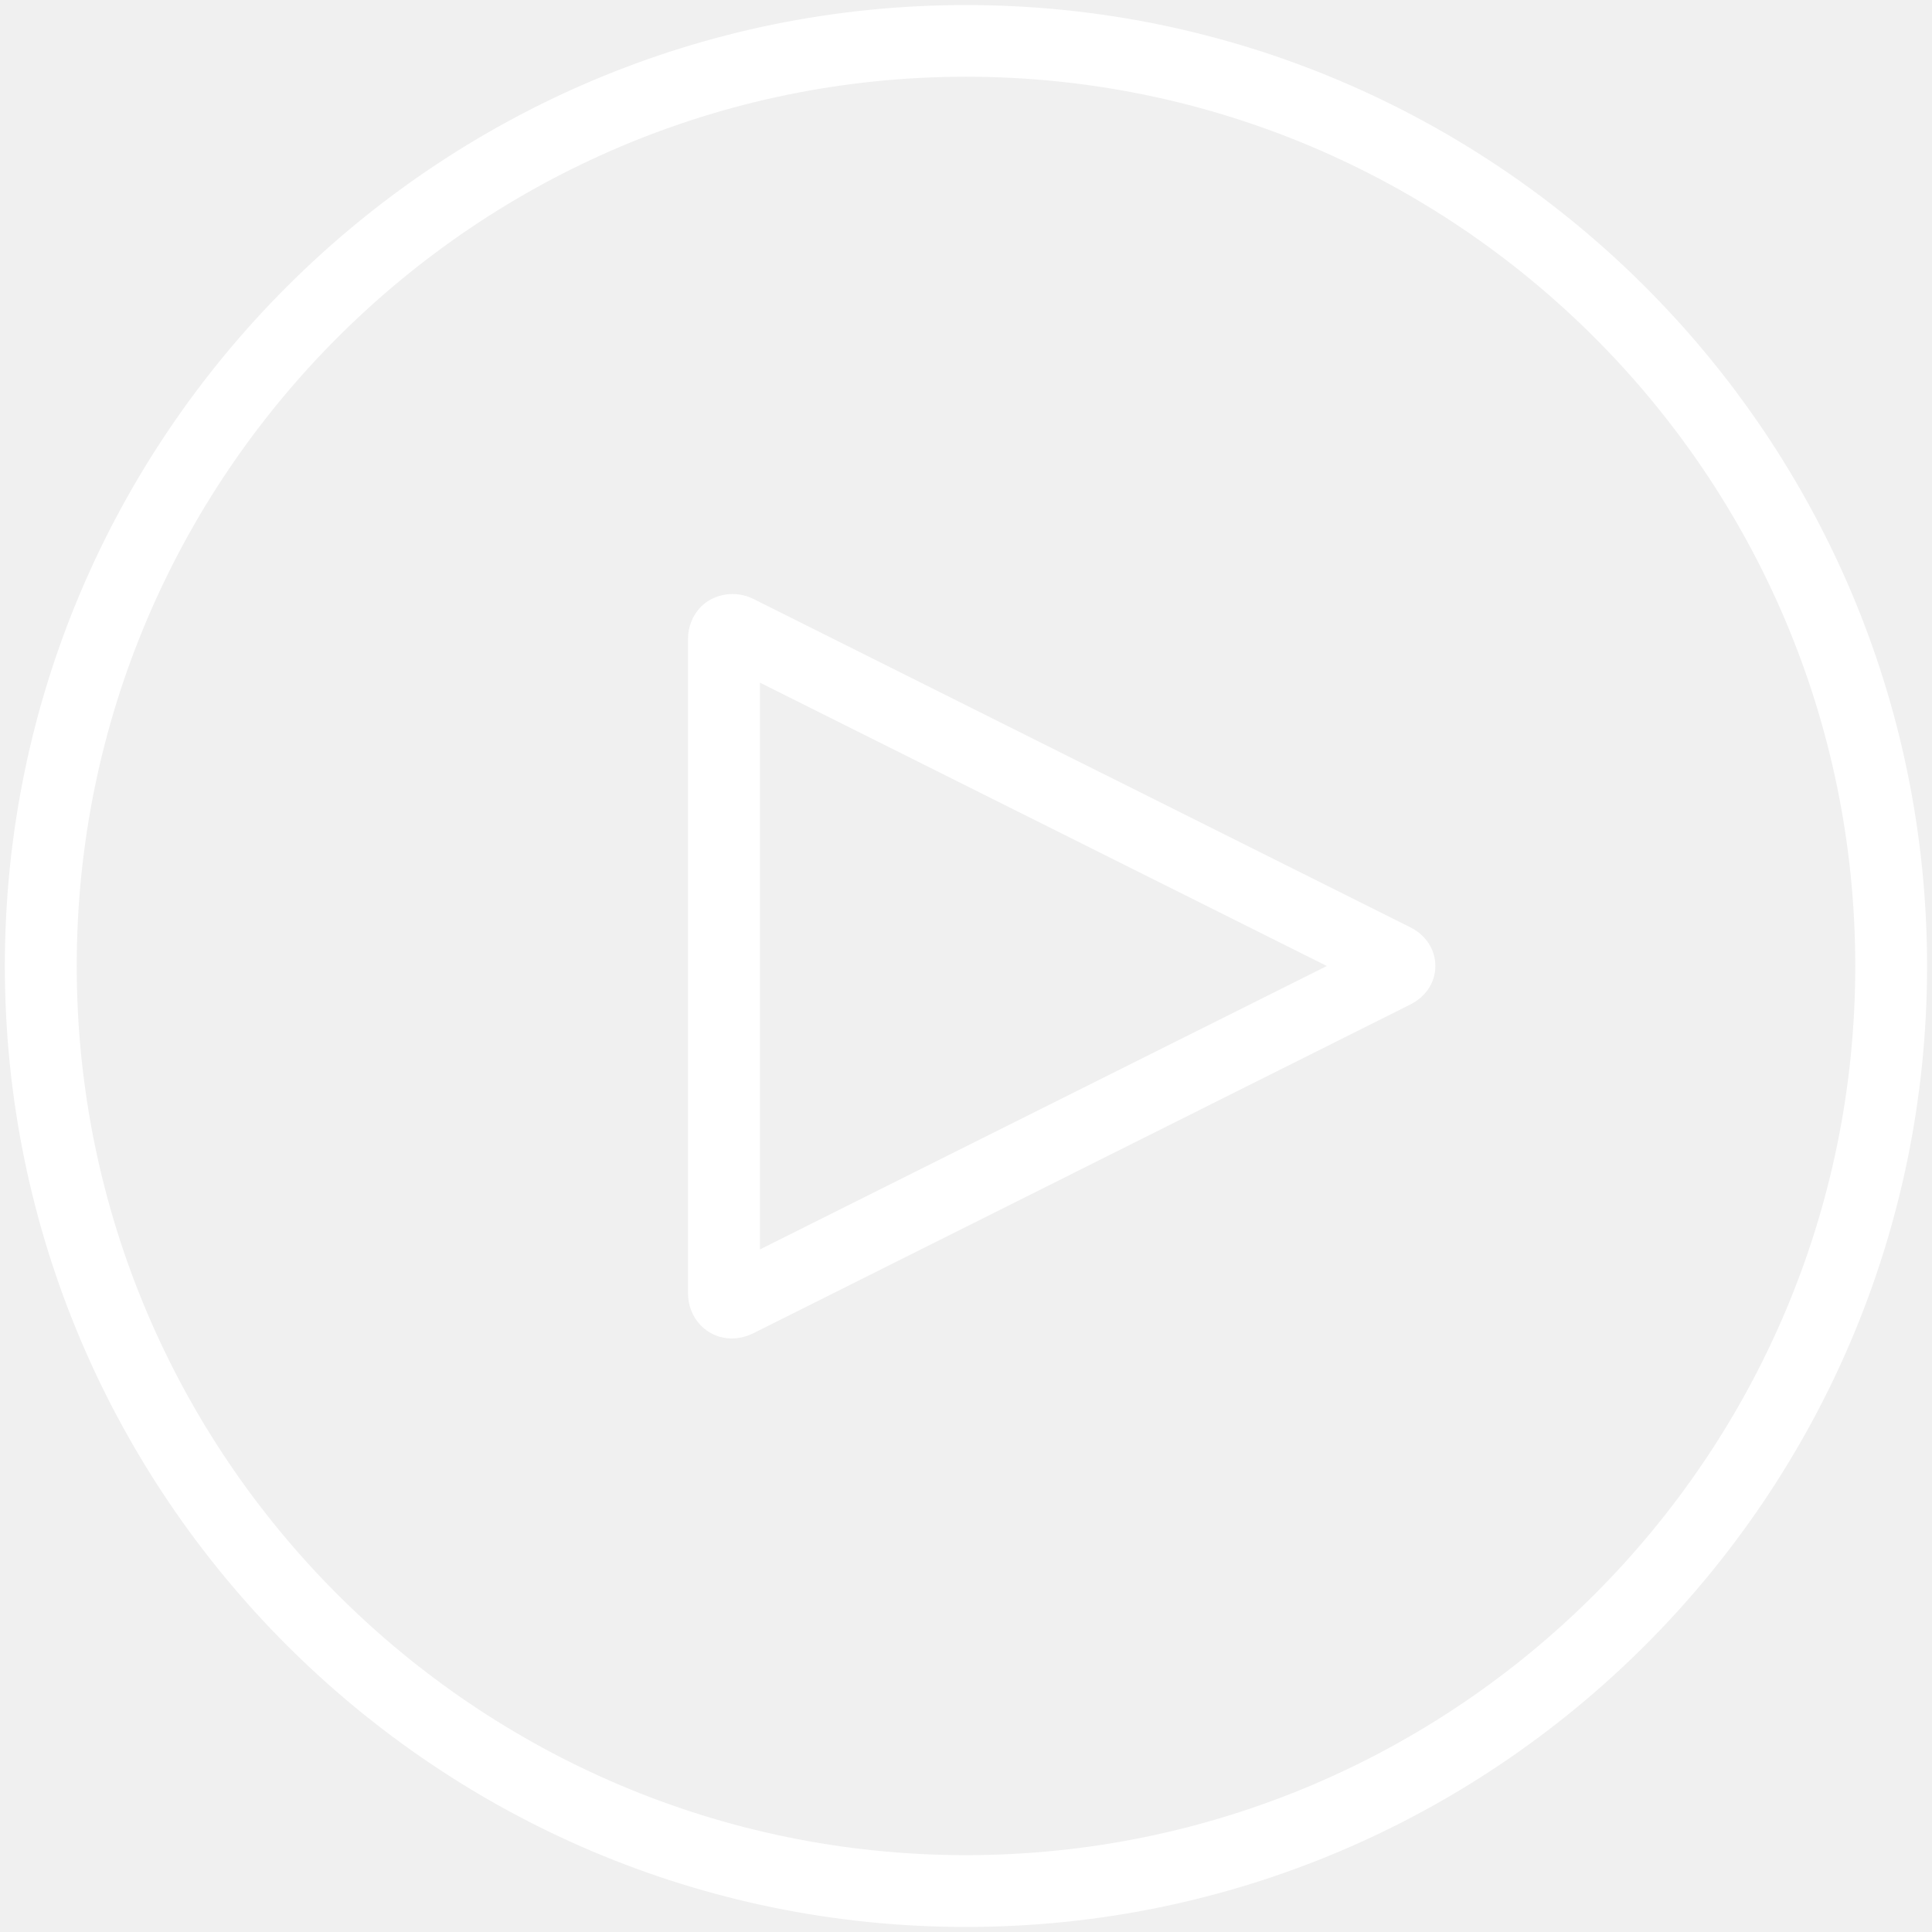
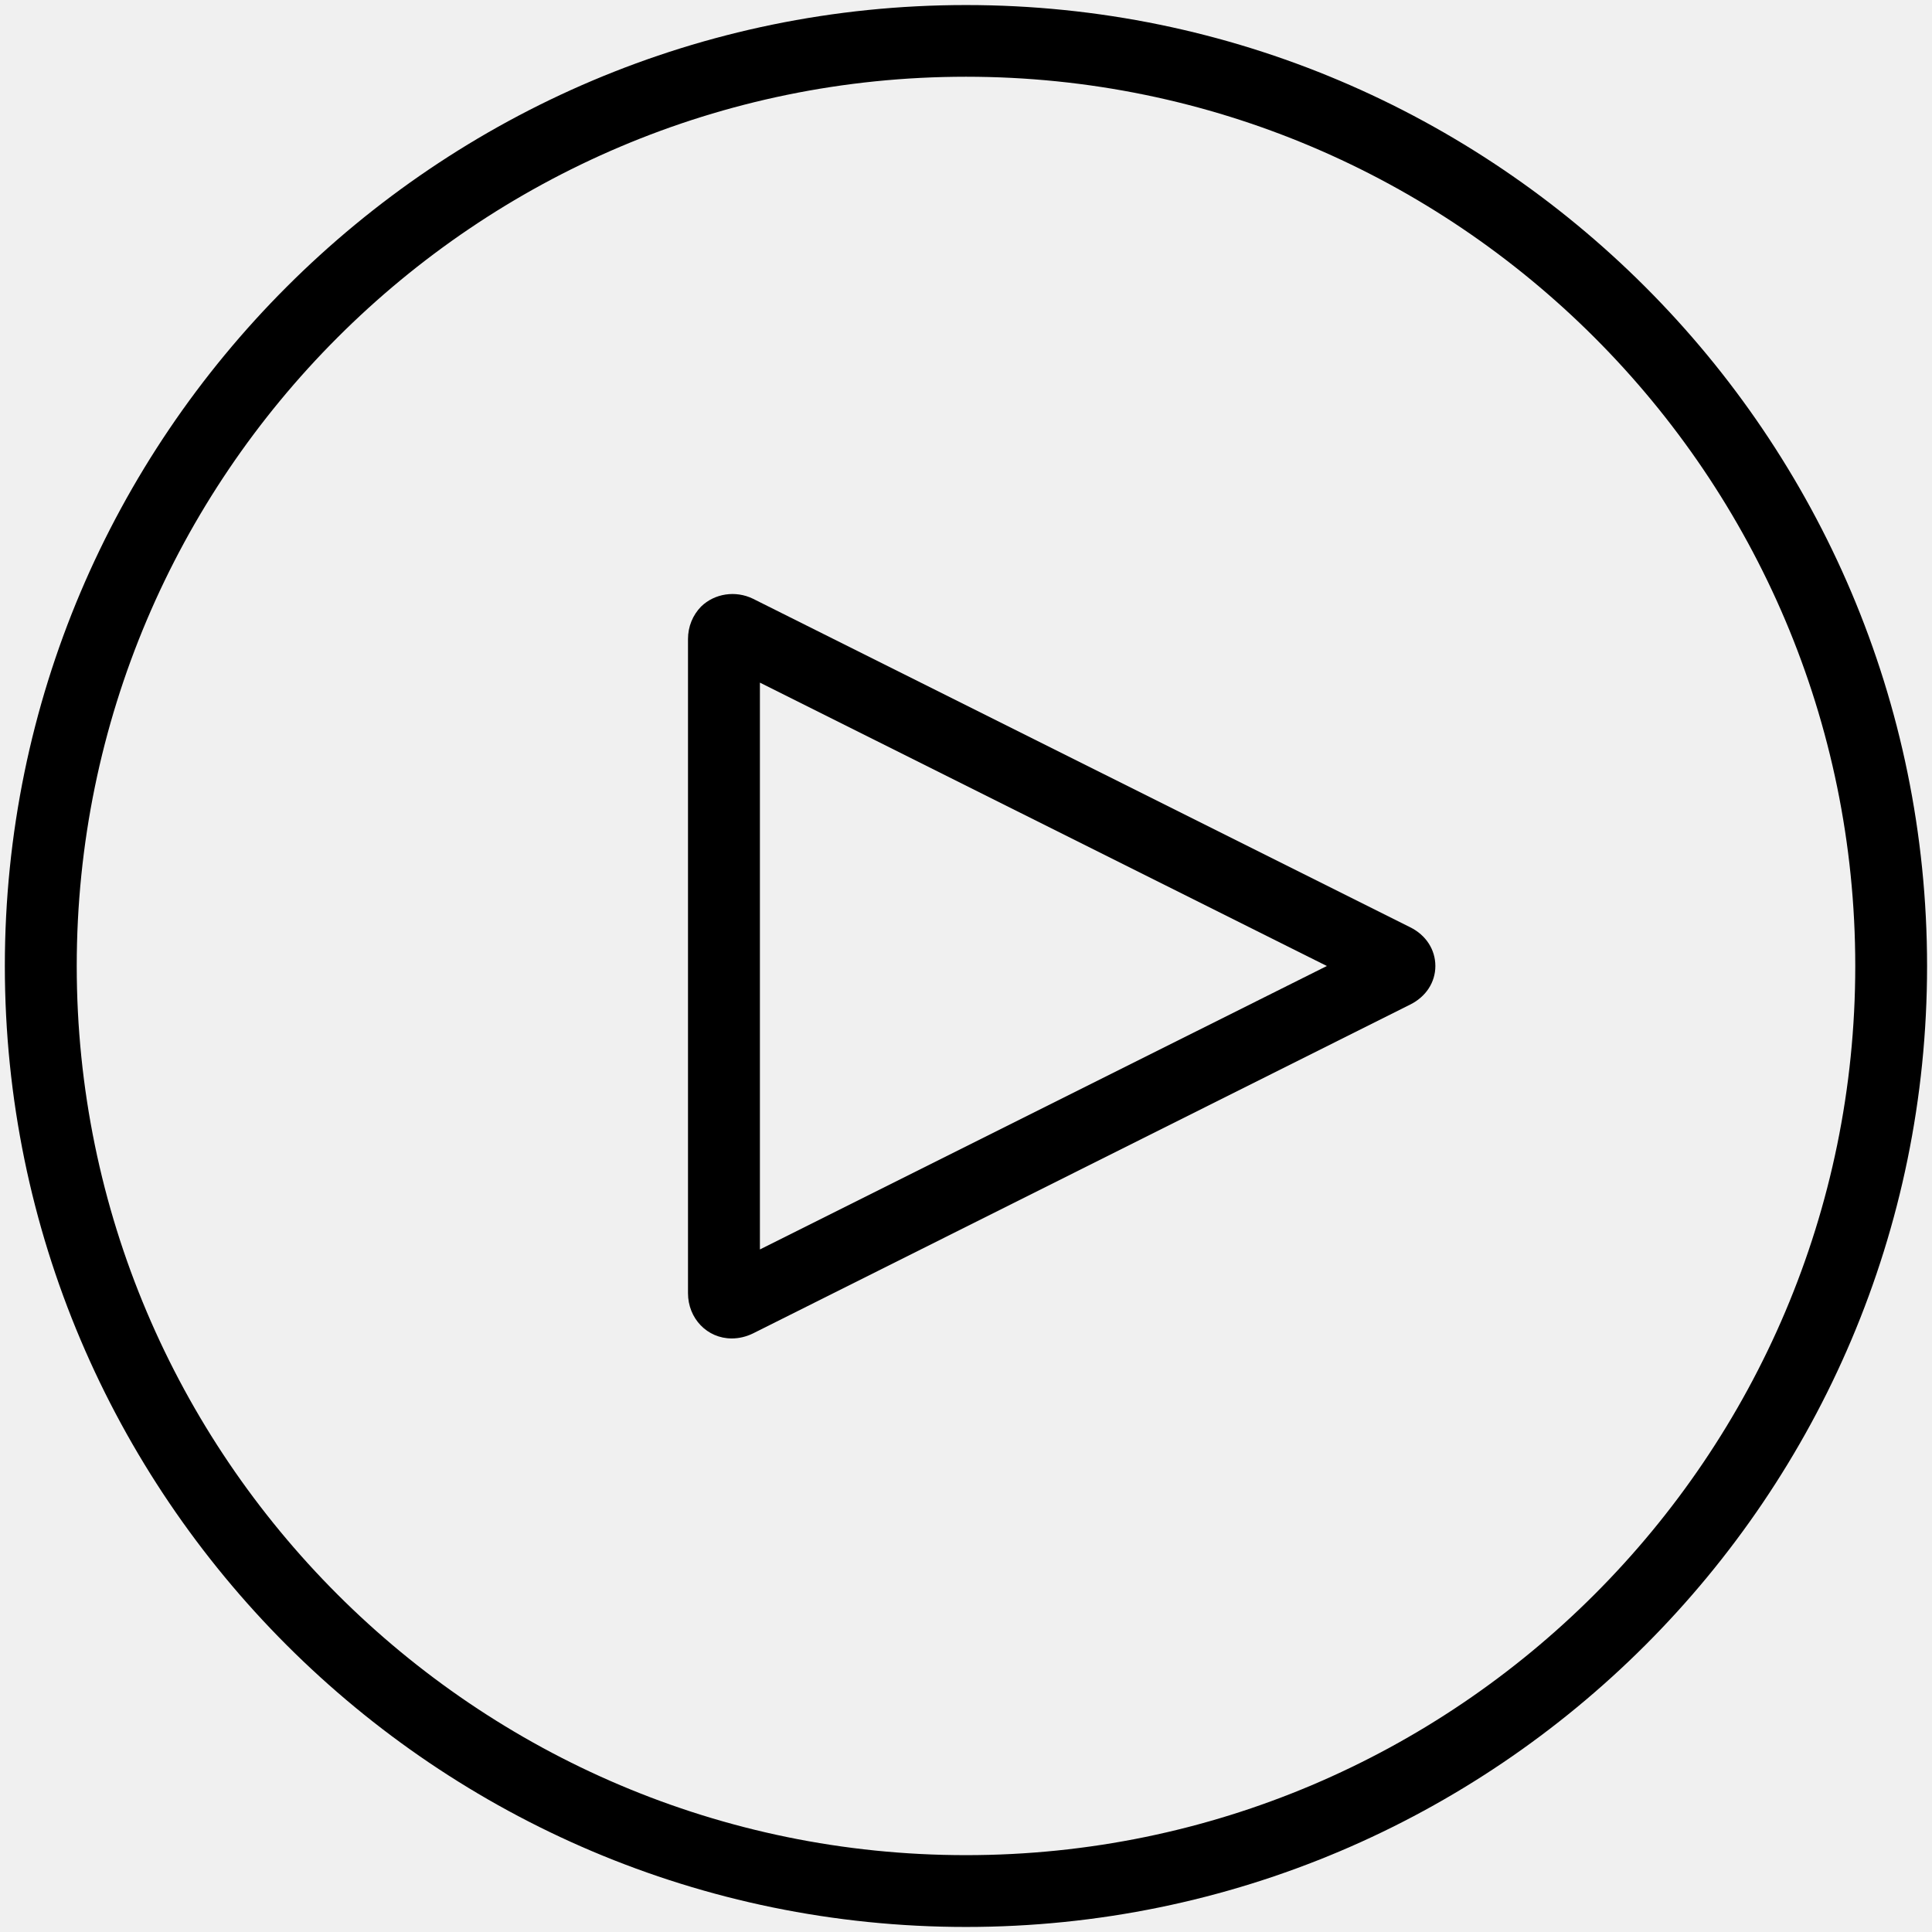
<svg xmlns="http://www.w3.org/2000/svg" width="67px" height="67px" viewBox="0 0 67 67" version="1.1">
  <defs />
-   <g id="Desktop" stroke="none" stroke-width="1" fill="none" fill-rule="evenodd">
-     <g id="Sole_dskt_main" transform="translate(-747, -359)" fill="#FFFFFF">
+   <g id="Desktop" stroke="none" stroke-width="1" fill-rule="evenodd">
+     <g id="Sole_dskt_main" transform="translate(-747, -359)">
      <g id="play_button" transform="translate(747, 359)">
        <g id="Group-6">
          <path d="M33.5,0.175 C15.12,0.175 0.168,15.127 0.168,33.5 C0.168,51.873 15.123,66.825 33.5,66.825 C51.877,66.825 66.829,51.877 66.829,33.504 C66.829,15.131 51.88,0.175 33.5,0.175 Z M64.339,33.5 C64.339,50.499 50.507,64.335 33.5,64.335 C16.493,64.335 2.661,50.503 2.661,33.5 C2.661,16.497 16.497,2.661 33.5,2.661 C50.503,2.661 64.339,16.497 64.339,33.5 Z" id="Shape" />
          <path d="M48.903,32.156 L26.111,20.763 C25.512,20.472 24.786,20.576 24.314,21.034 C24.023,21.332 23.859,21.73 23.859,22.162 L23.859,44.845 C23.859,45.724 24.526,46.416 25.374,46.416 C25.628,46.416 25.877,46.357 26.115,46.241 L48.899,34.84 C49.45,34.568 49.777,34.066 49.777,33.5 C49.777,32.934 49.453,32.428 48.903,32.156 Z M46.014,33.5 L26.353,43.33 L26.353,23.673 L46.014,33.5 Z" id="Shape" />
        </g>
      </g>
    </g>
  </g>
</svg>
